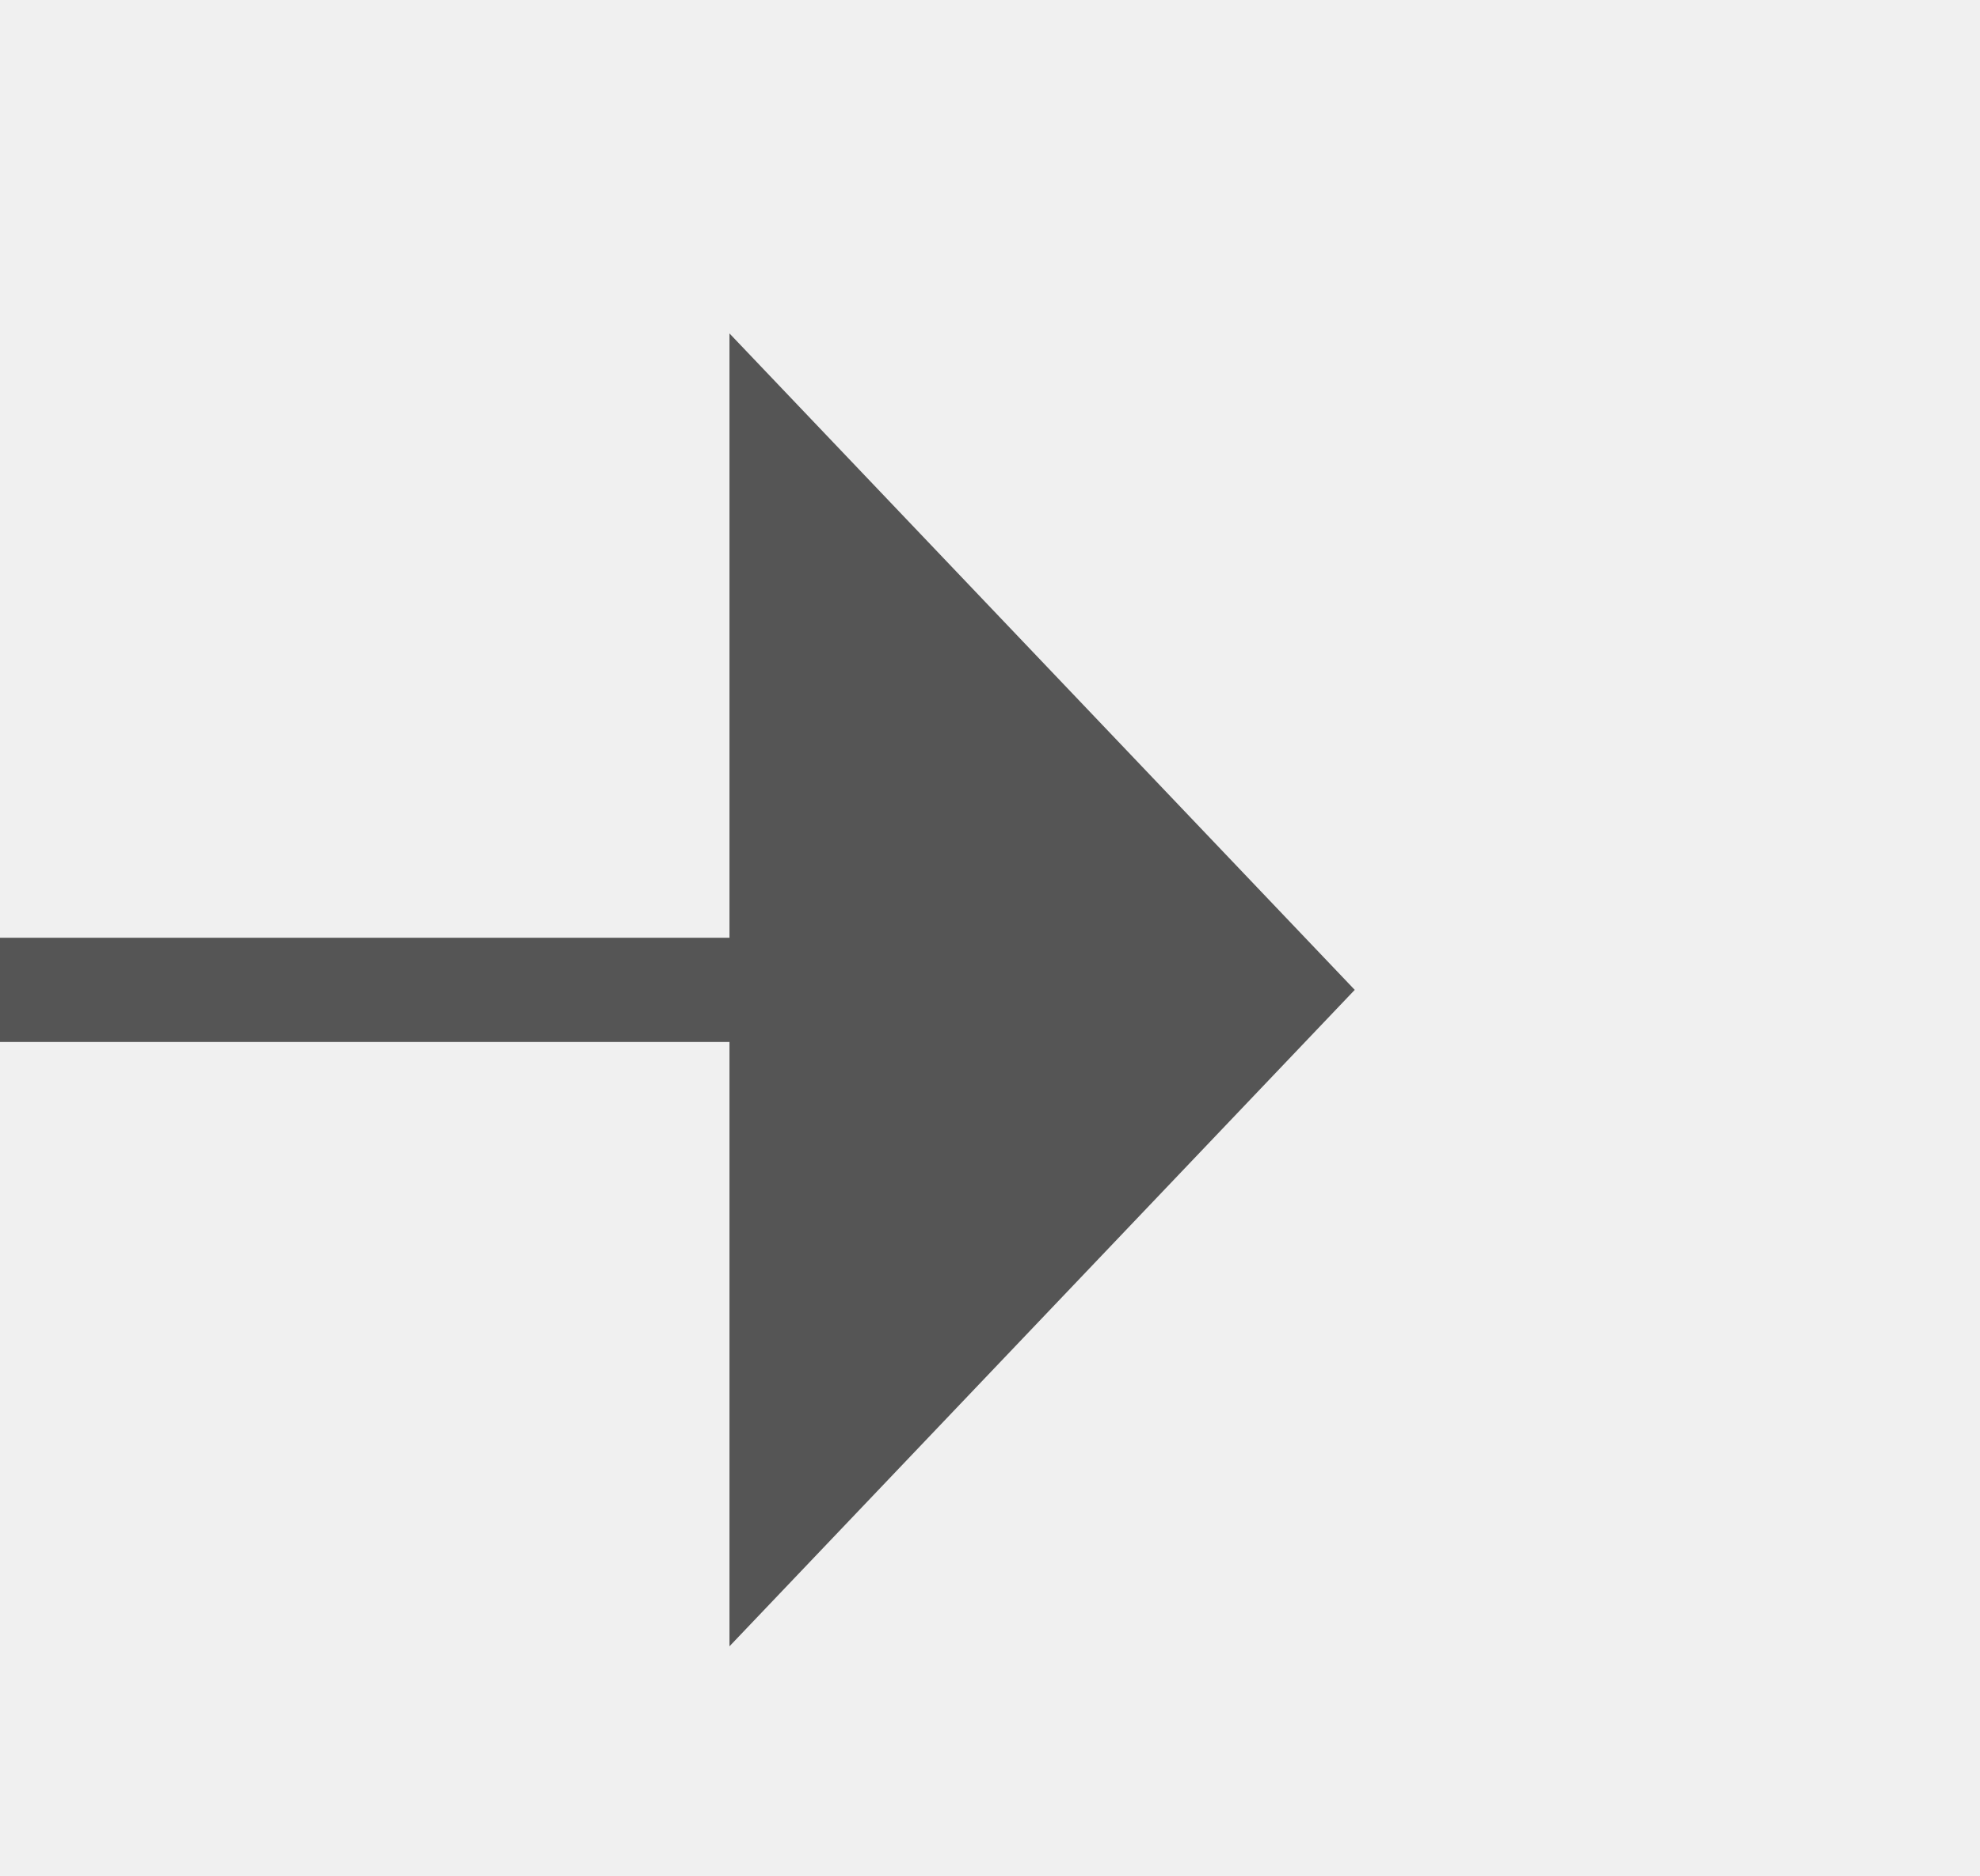
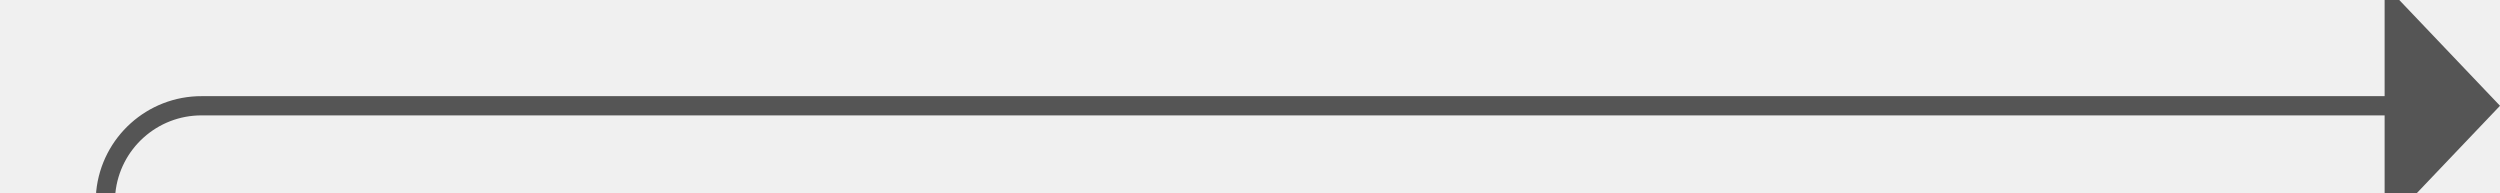
- <svg xmlns="http://www.w3.org/2000/svg" version="1.1" width="19px" height="18px" preserveAspectRatio="xMinYMid meet" viewBox="221 1357  19 16">
-   <defs>
-     <mask fill="white" id="clip609">
-       <path d="M 175.5 971  L 234.5 971  L 234.5 996  L 175.5 996  Z M 175.5 607  L 243 607  L 243 1374  L 175.5 1374  Z " fill-rule="evenodd" />
-     </mask>
-   </defs>
-   <path d="M 243 610.5  L 210 610.5  A 5 5 0 0 0 205.5 615.5 L 205.5 1360  A 5 5 0 0 0 210.5 1365.5 L 229 1365.5  " stroke-width="1" stroke="#555555" fill="none" mask="url(#clip609)" />
-   <path d="M 228 1371.8  L 234 1365.5  L 228 1359.2  L 228 1371.8  Z " fill-rule="nonzero" fill="#555555" stroke="none" mask="url(#clip609)" />
+ <svg xmlns="http://www.w3.org/2000/svg" version="1.1" width="130px" height="10px" preserveAspectRatio="xMinYMid meet" viewBox="125 446  130 8">
+   <path d="M 813.5 1619  L 813.5 1625  A 5 5 0 0 1 808.5 1630.5 L 135 1630.5  A 5 5 0 0 1 130.5 1625.5 L 130.5 455  A 5 5 0 0 1 135.5 450.5 L 250 450.5  " stroke-width="1" stroke="#555555" fill="none" />
+   <path d="M 249 456.8  L 255 450.5  L 249 444.2  L 249 456.8  Z " fill-rule="nonzero" fill="#555555" stroke="none" />
</svg>
